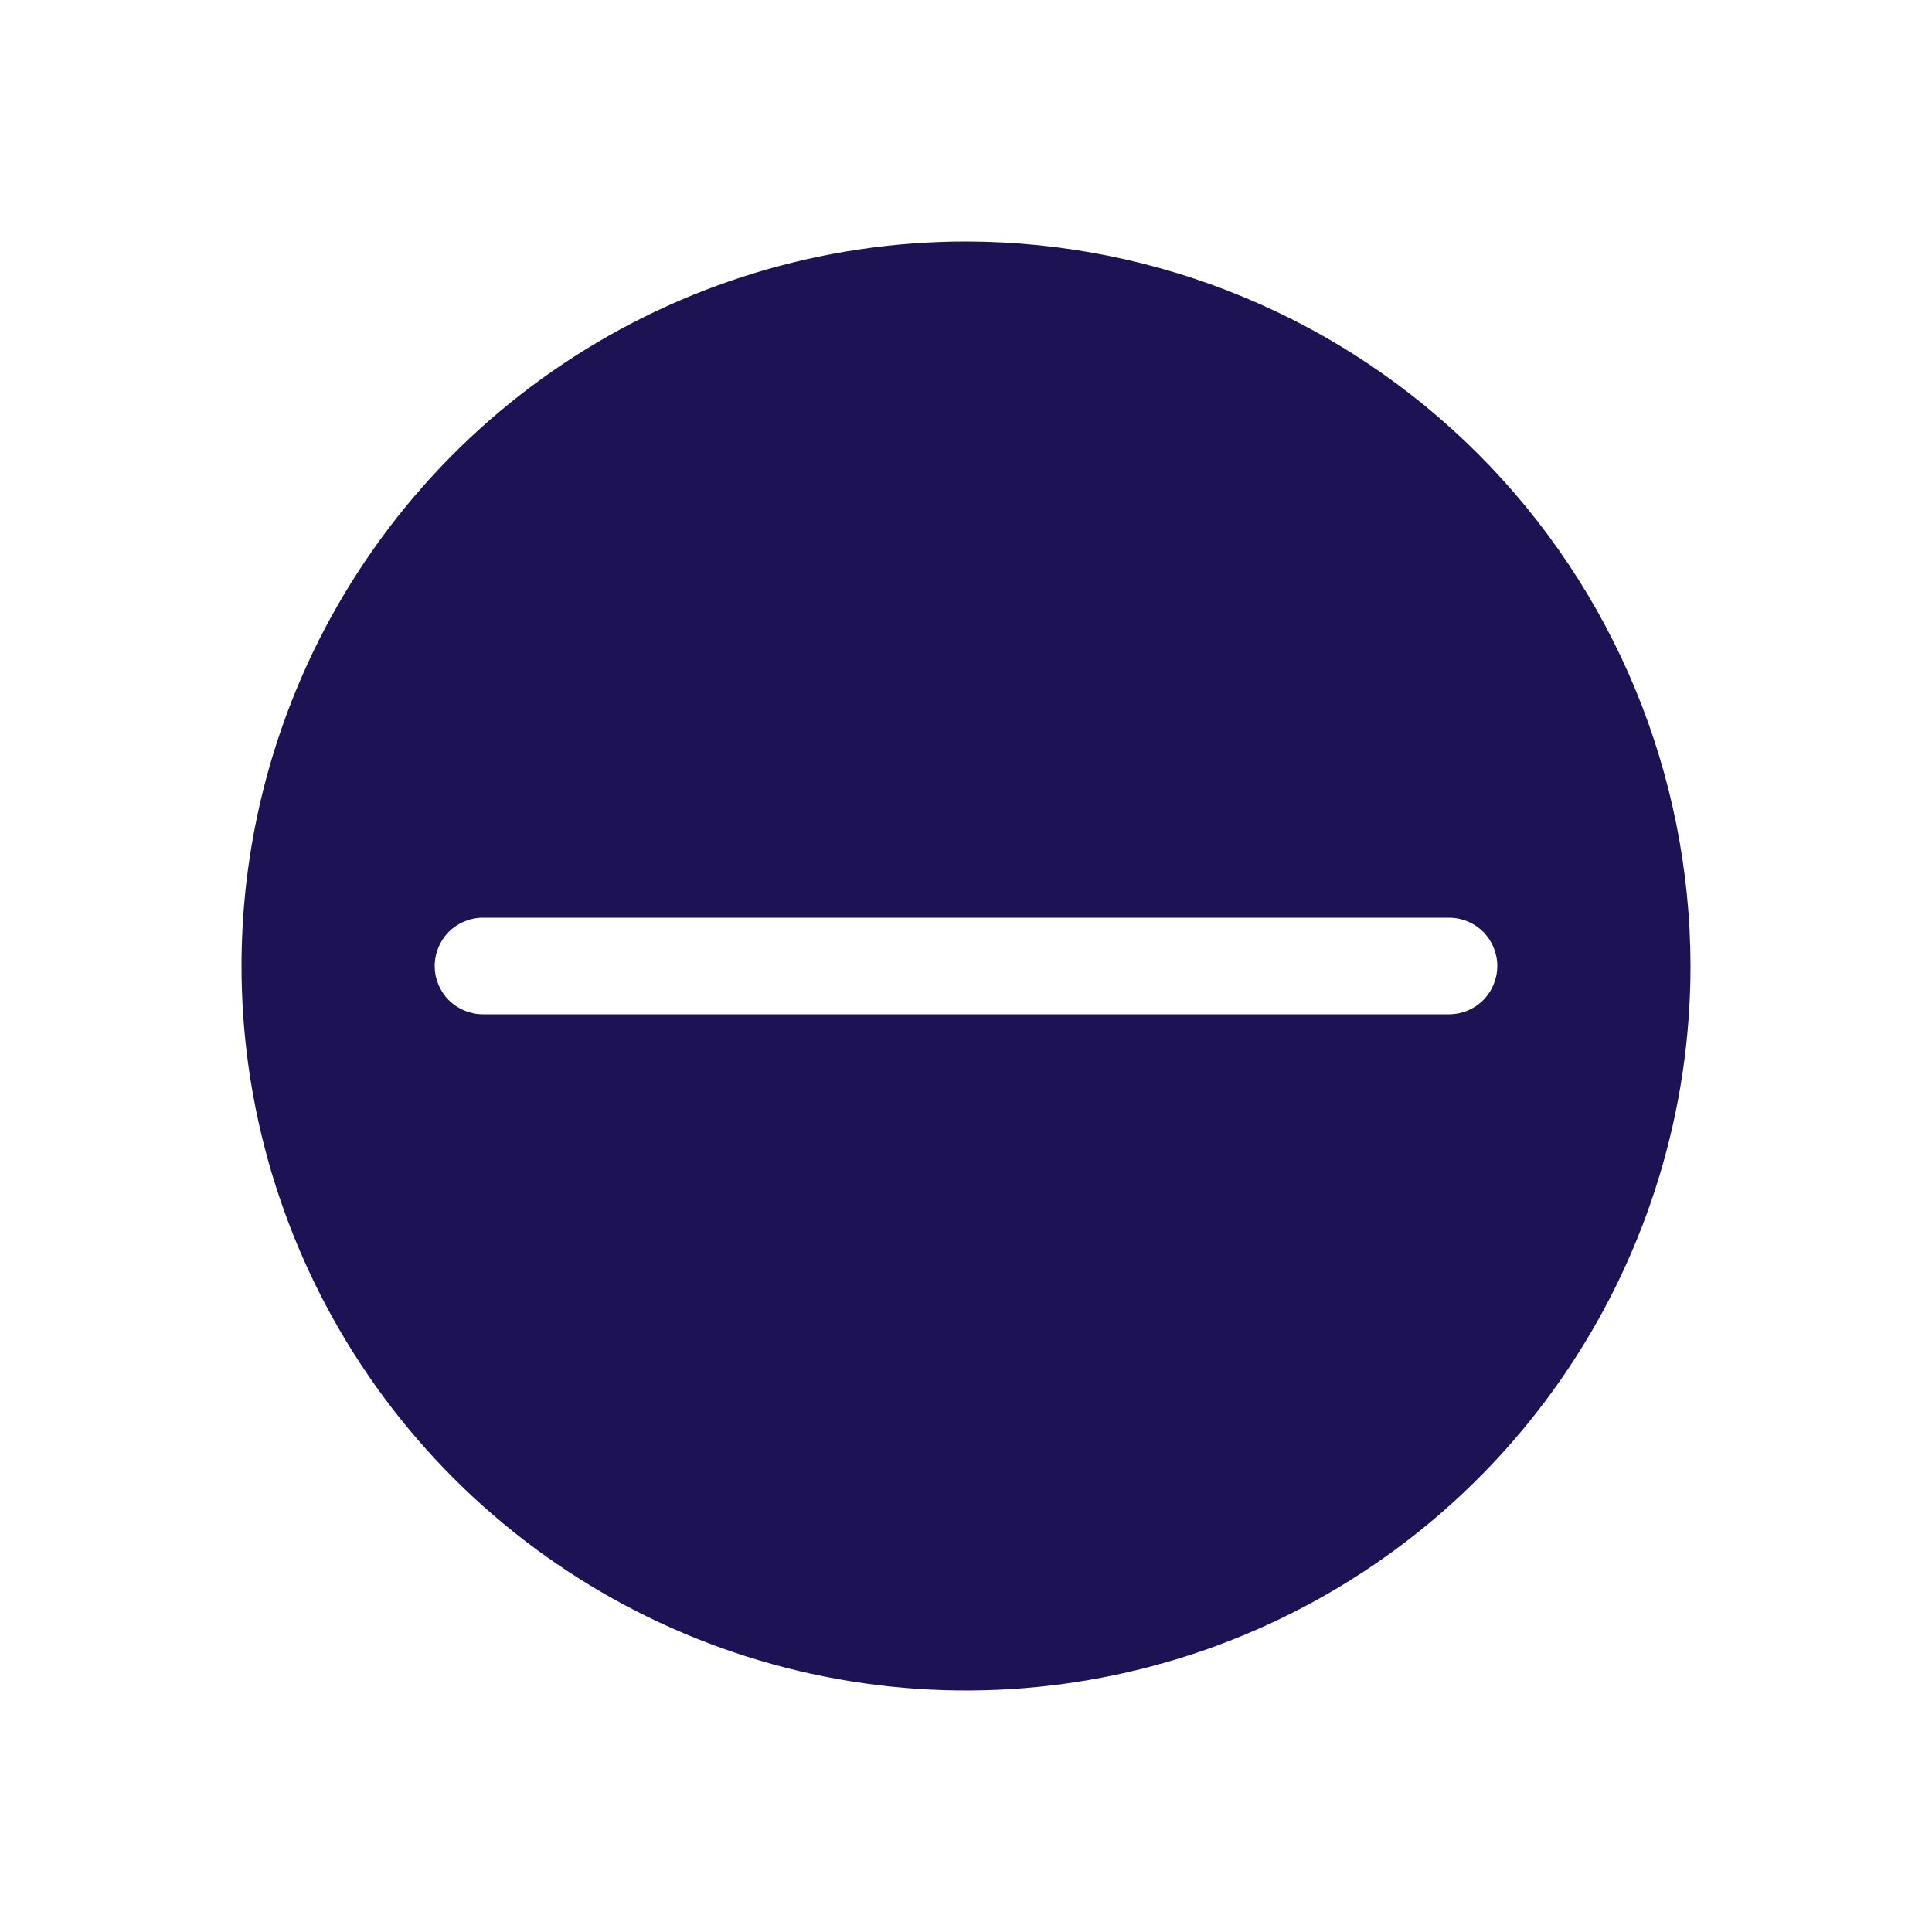
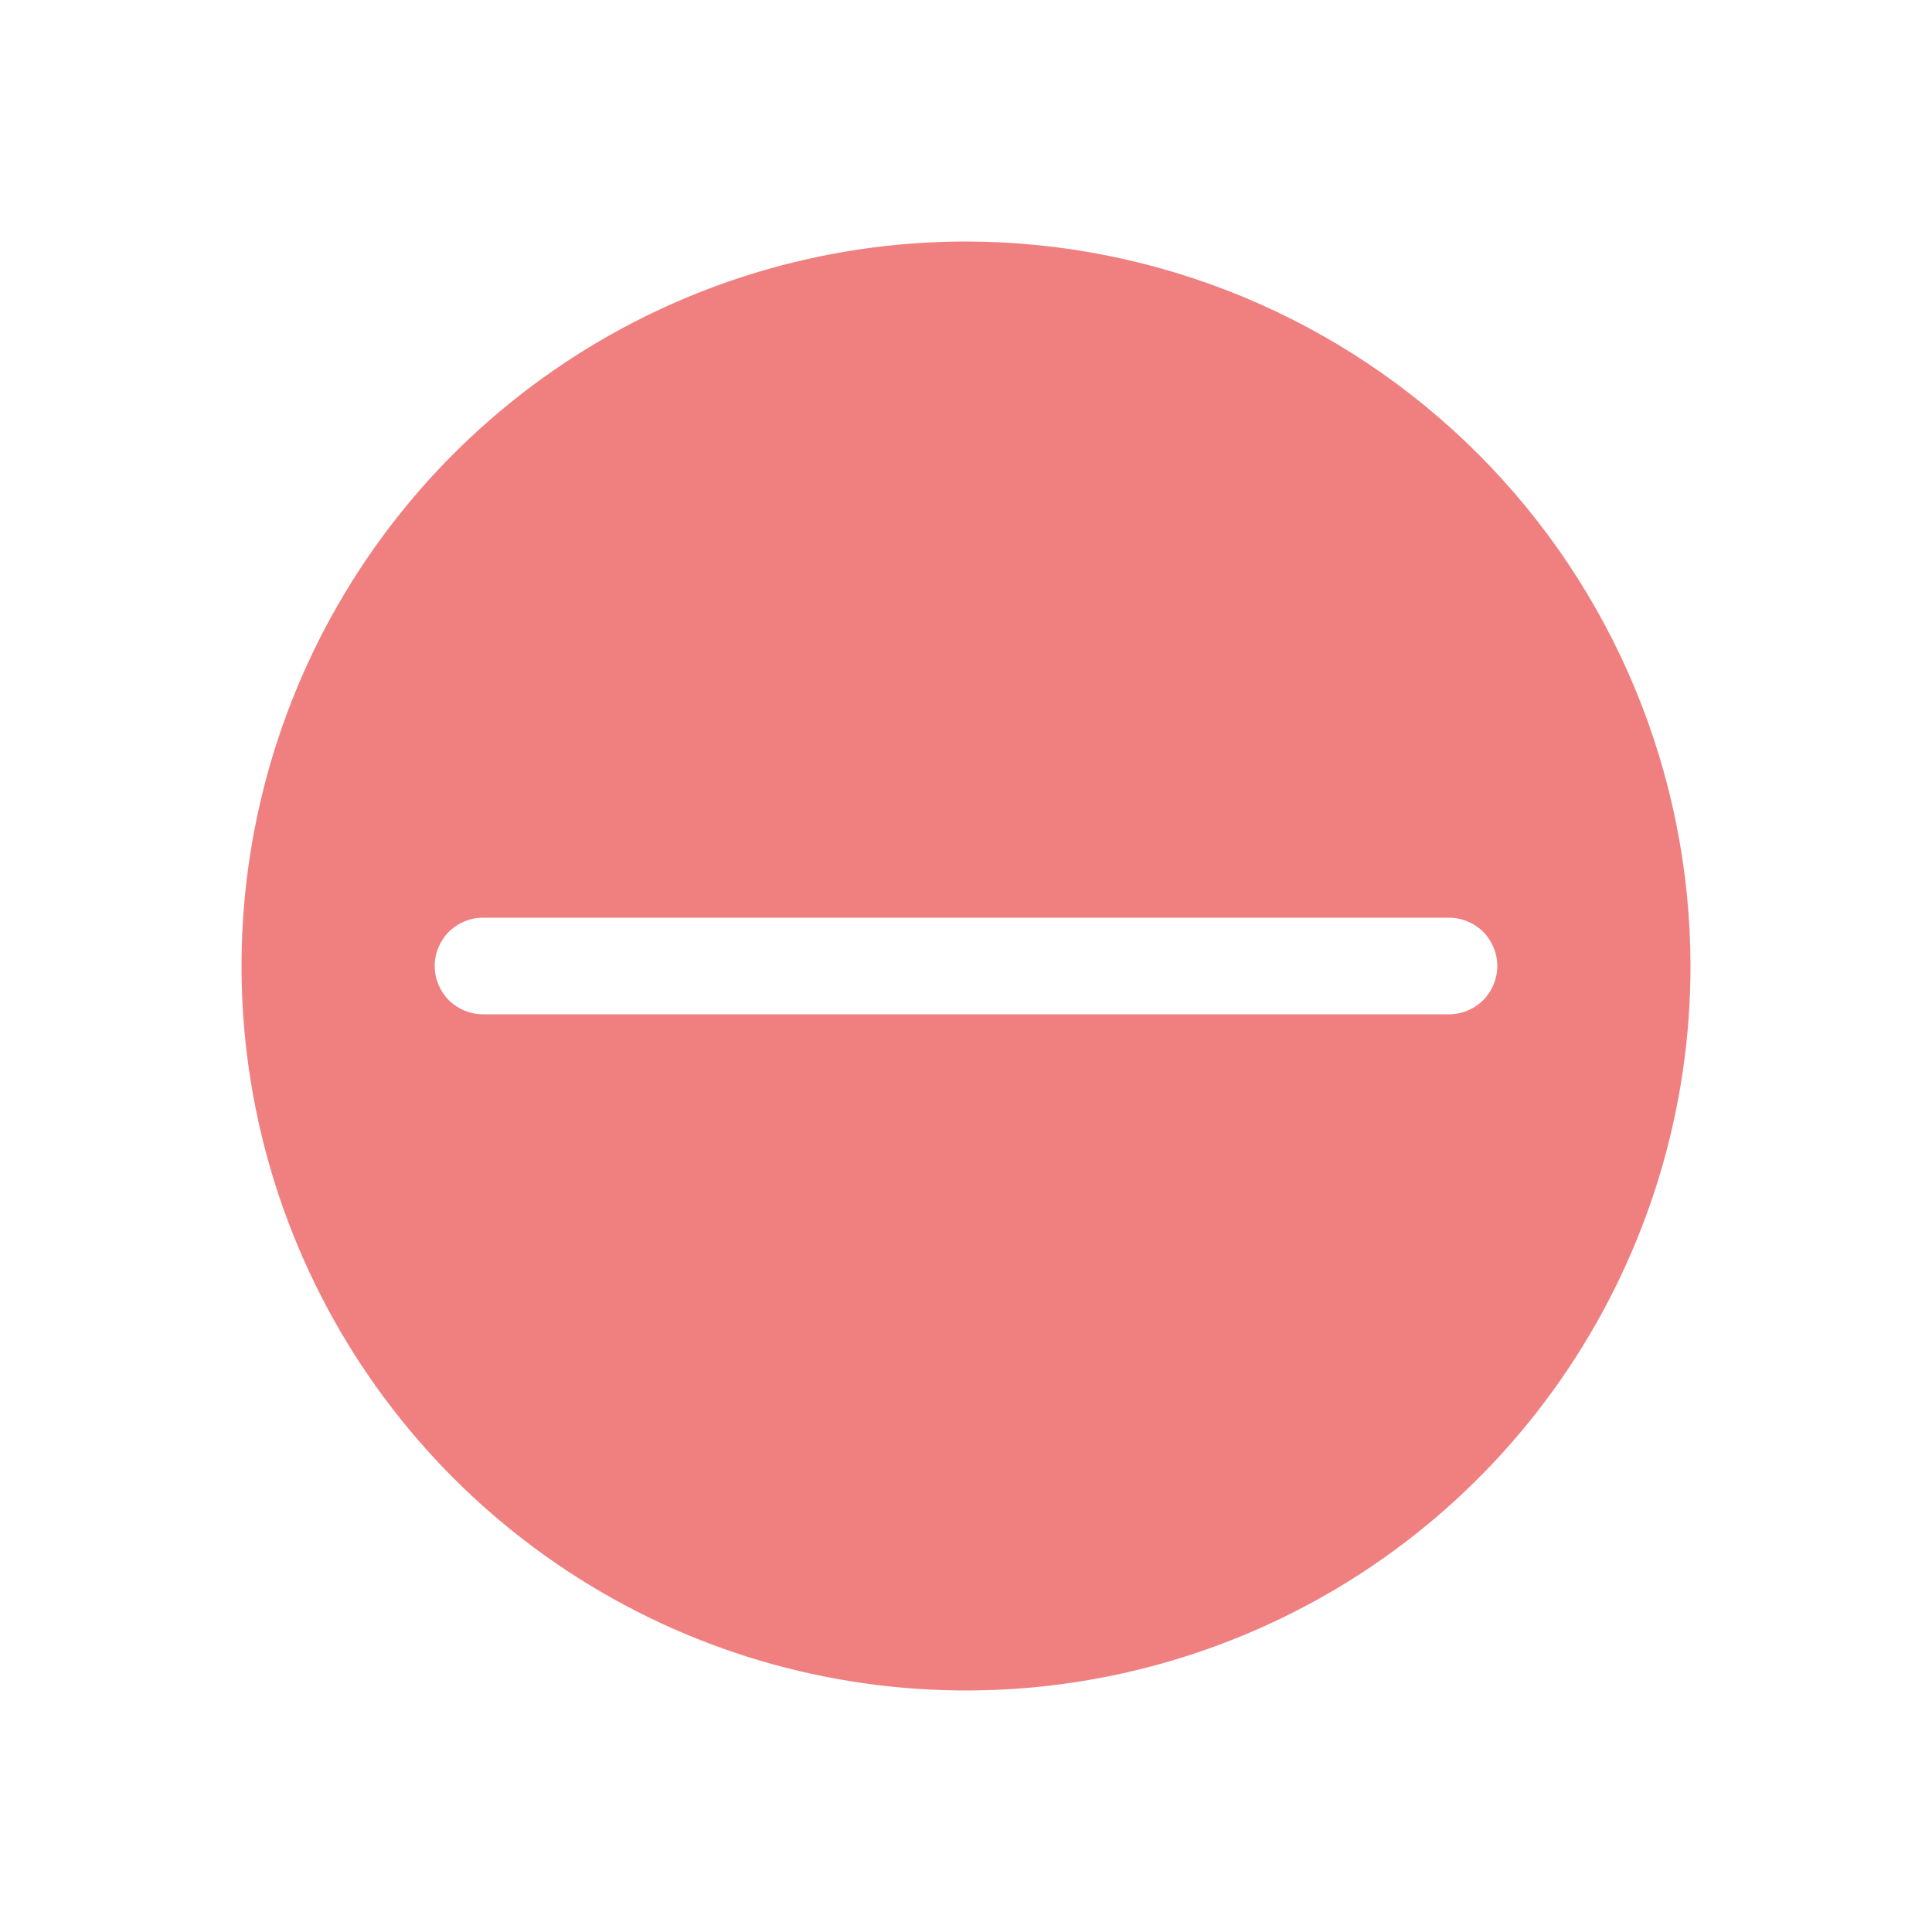
<svg xmlns="http://www.w3.org/2000/svg" width="23" height="23" viewBox="0 0 23 23" fill="none">
-   <path d="M11.5 2.875C9.794 2.875 8.127 3.381 6.708 4.329C5.29 5.276 4.184 6.623 3.532 8.199C2.879 9.775 2.708 11.51 3.041 13.183C3.374 14.856 4.195 16.393 5.401 17.599C6.607 18.805 8.144 19.627 9.817 19.959C11.49 20.292 13.225 20.121 14.801 19.468C16.377 18.816 17.724 17.71 18.671 16.292C19.619 14.873 20.125 13.206 20.125 11.5C20.122 9.213 19.213 7.021 17.596 5.404C15.979 3.787 13.787 2.878 11.5 2.875ZM17.25 12.075H5.75C5.598 12.075 5.451 12.014 5.343 11.907C5.236 11.799 5.175 11.652 5.175 11.5C5.175 11.348 5.236 11.201 5.343 11.093C5.451 10.986 5.598 10.925 5.75 10.925H17.25C17.402 10.925 17.549 10.986 17.657 11.093C17.764 11.201 17.825 11.348 17.825 11.5C17.825 11.652 17.764 11.799 17.657 11.907C17.549 12.014 17.402 12.075 17.25 12.075Z" fill="#1C1254" />
+   <path d="M11.5 2.875C9.794 2.875 8.127 3.381 6.708 4.329C5.29 5.276 4.184 6.623 3.532 8.199C2.879 9.775 2.708 11.51 3.041 13.183C3.374 14.856 4.195 16.393 5.401 17.599C6.607 18.805 8.144 19.627 9.817 19.959C11.49 20.292 13.225 20.121 14.801 19.468C16.377 18.816 17.724 17.71 18.671 16.292C19.619 14.873 20.125 13.206 20.125 11.5C20.122 9.213 19.213 7.021 17.596 5.404C15.979 3.787 13.787 2.878 11.5 2.875ZM17.25 12.075H5.75C5.598 12.075 5.451 12.014 5.343 11.907C5.236 11.799 5.175 11.652 5.175 11.5C5.175 11.348 5.236 11.201 5.343 11.093C5.451 10.986 5.598 10.925 5.75 10.925H17.25C17.402 10.925 17.549 10.986 17.657 11.093C17.764 11.201 17.825 11.348 17.825 11.5C17.825 11.652 17.764 11.799 17.657 11.907C17.549 12.014 17.402 12.075 17.25 12.075Z" fill="#F08080" />
</svg>
